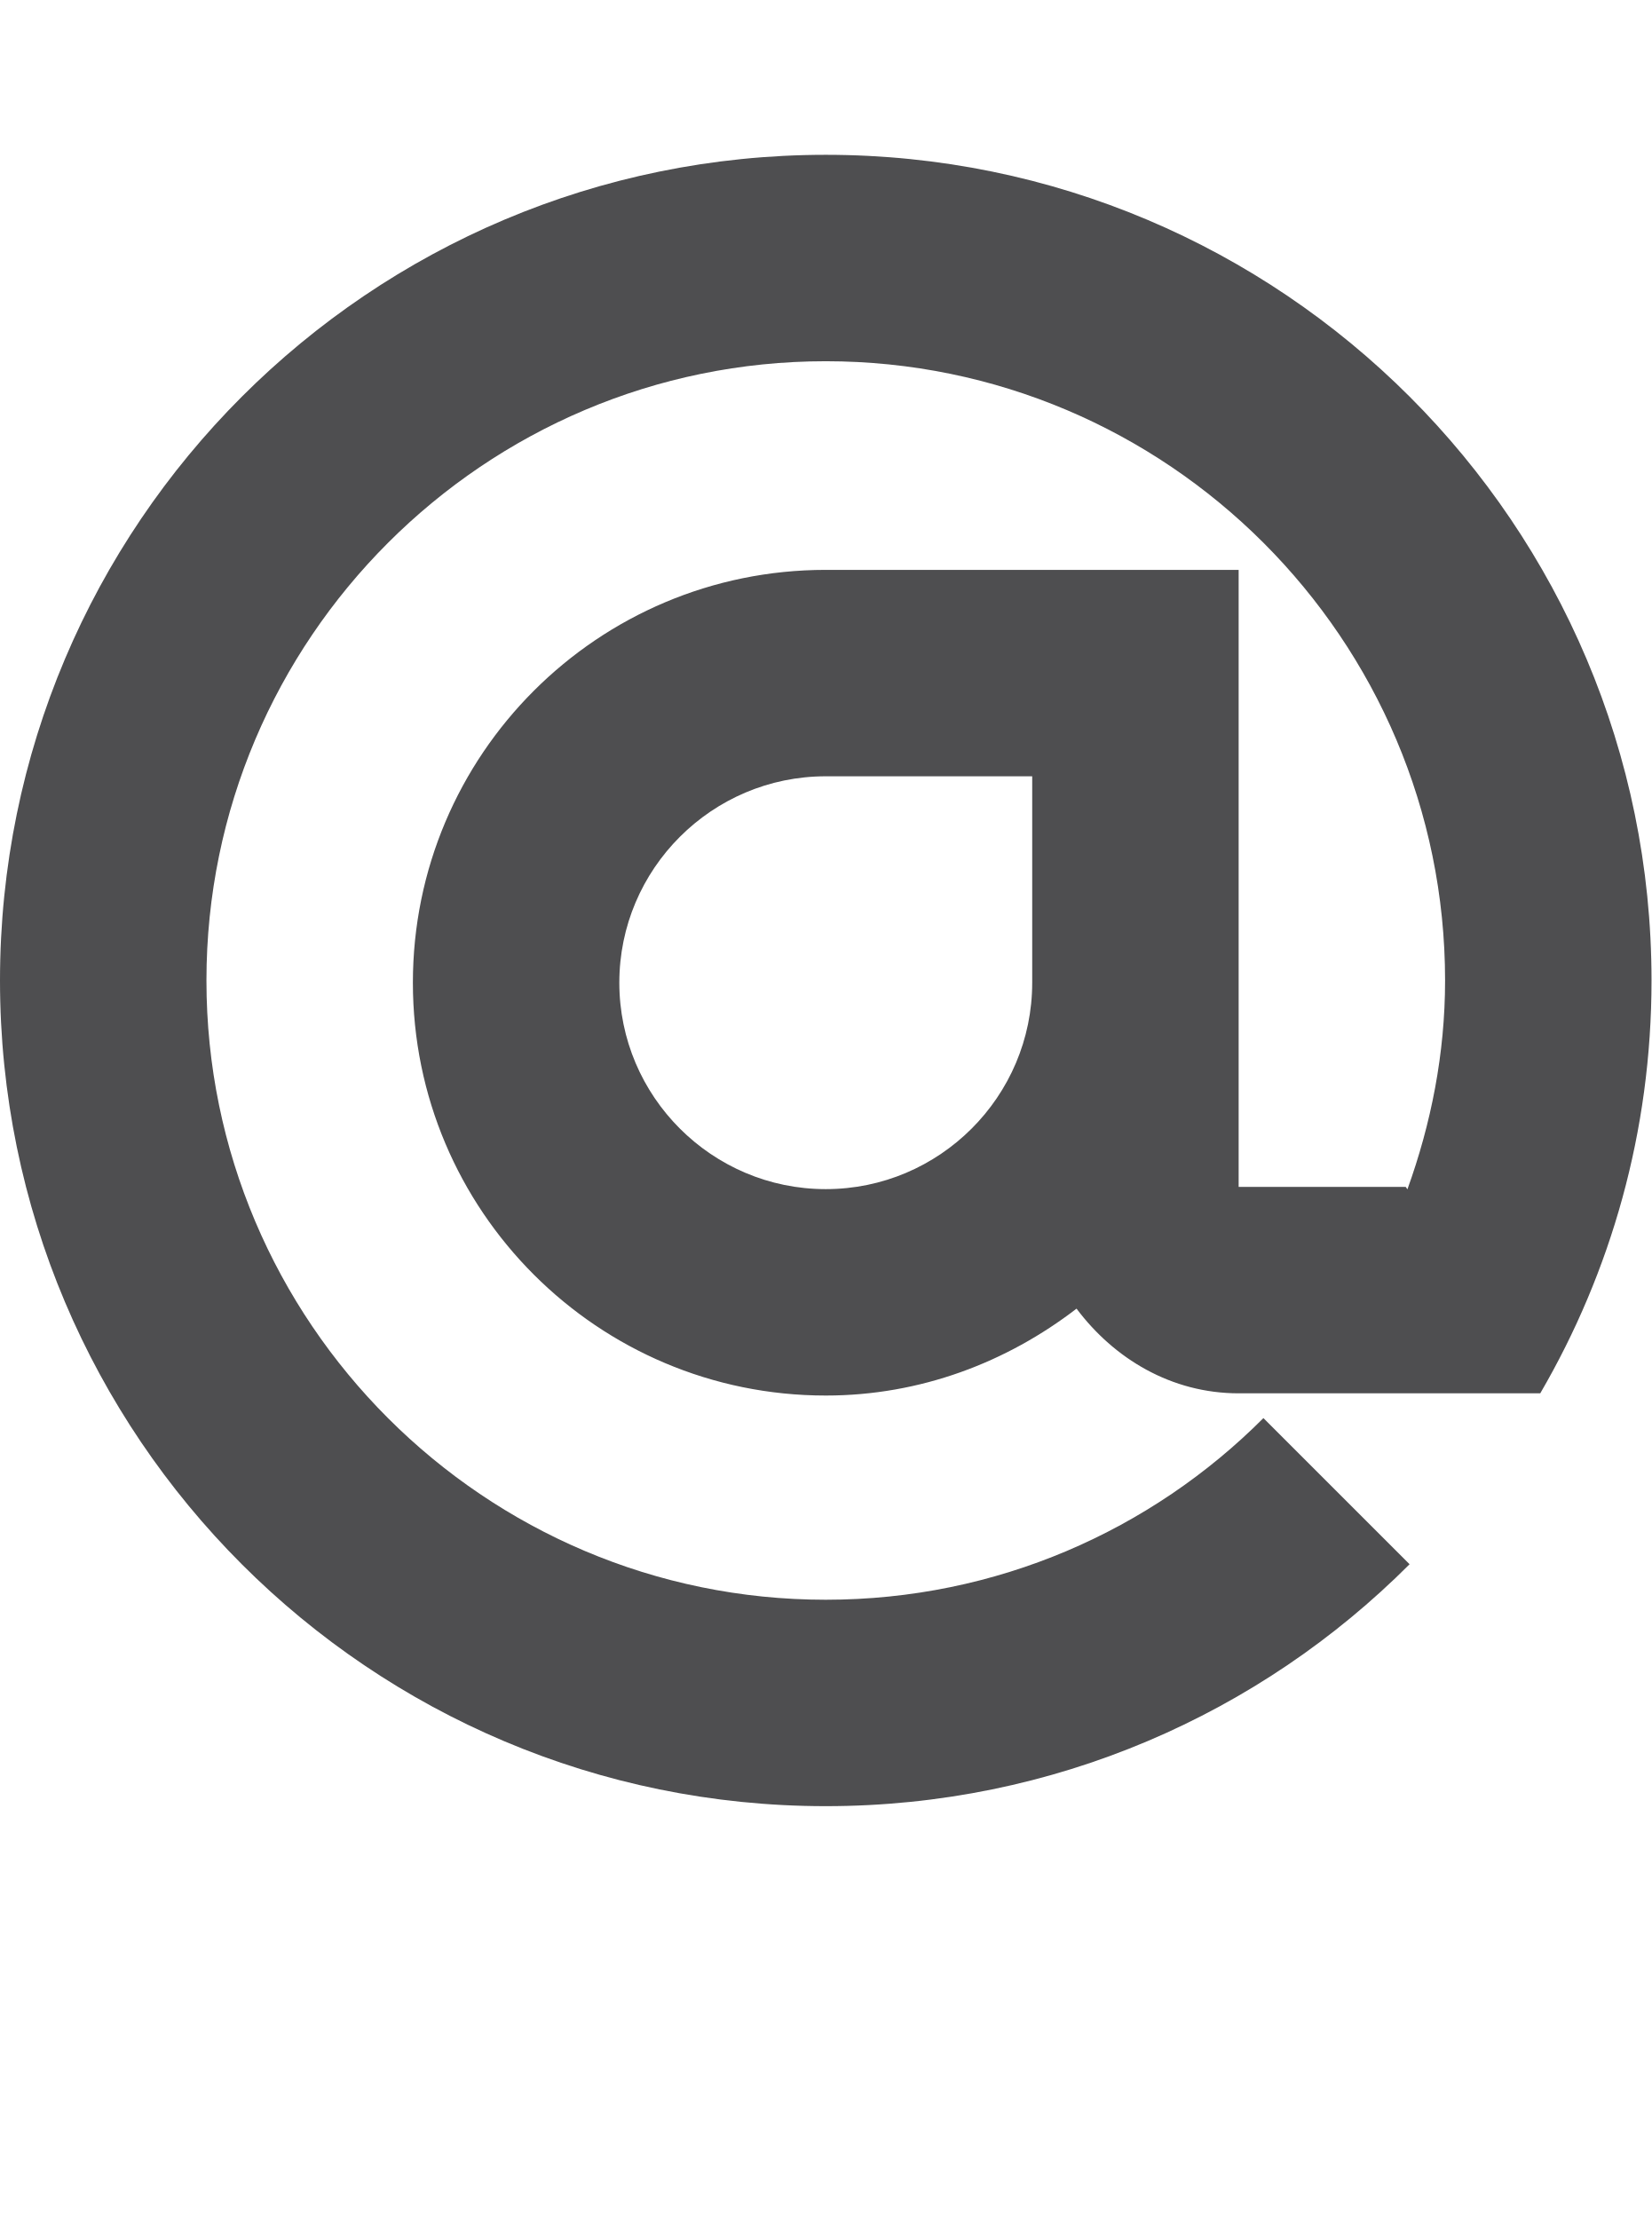
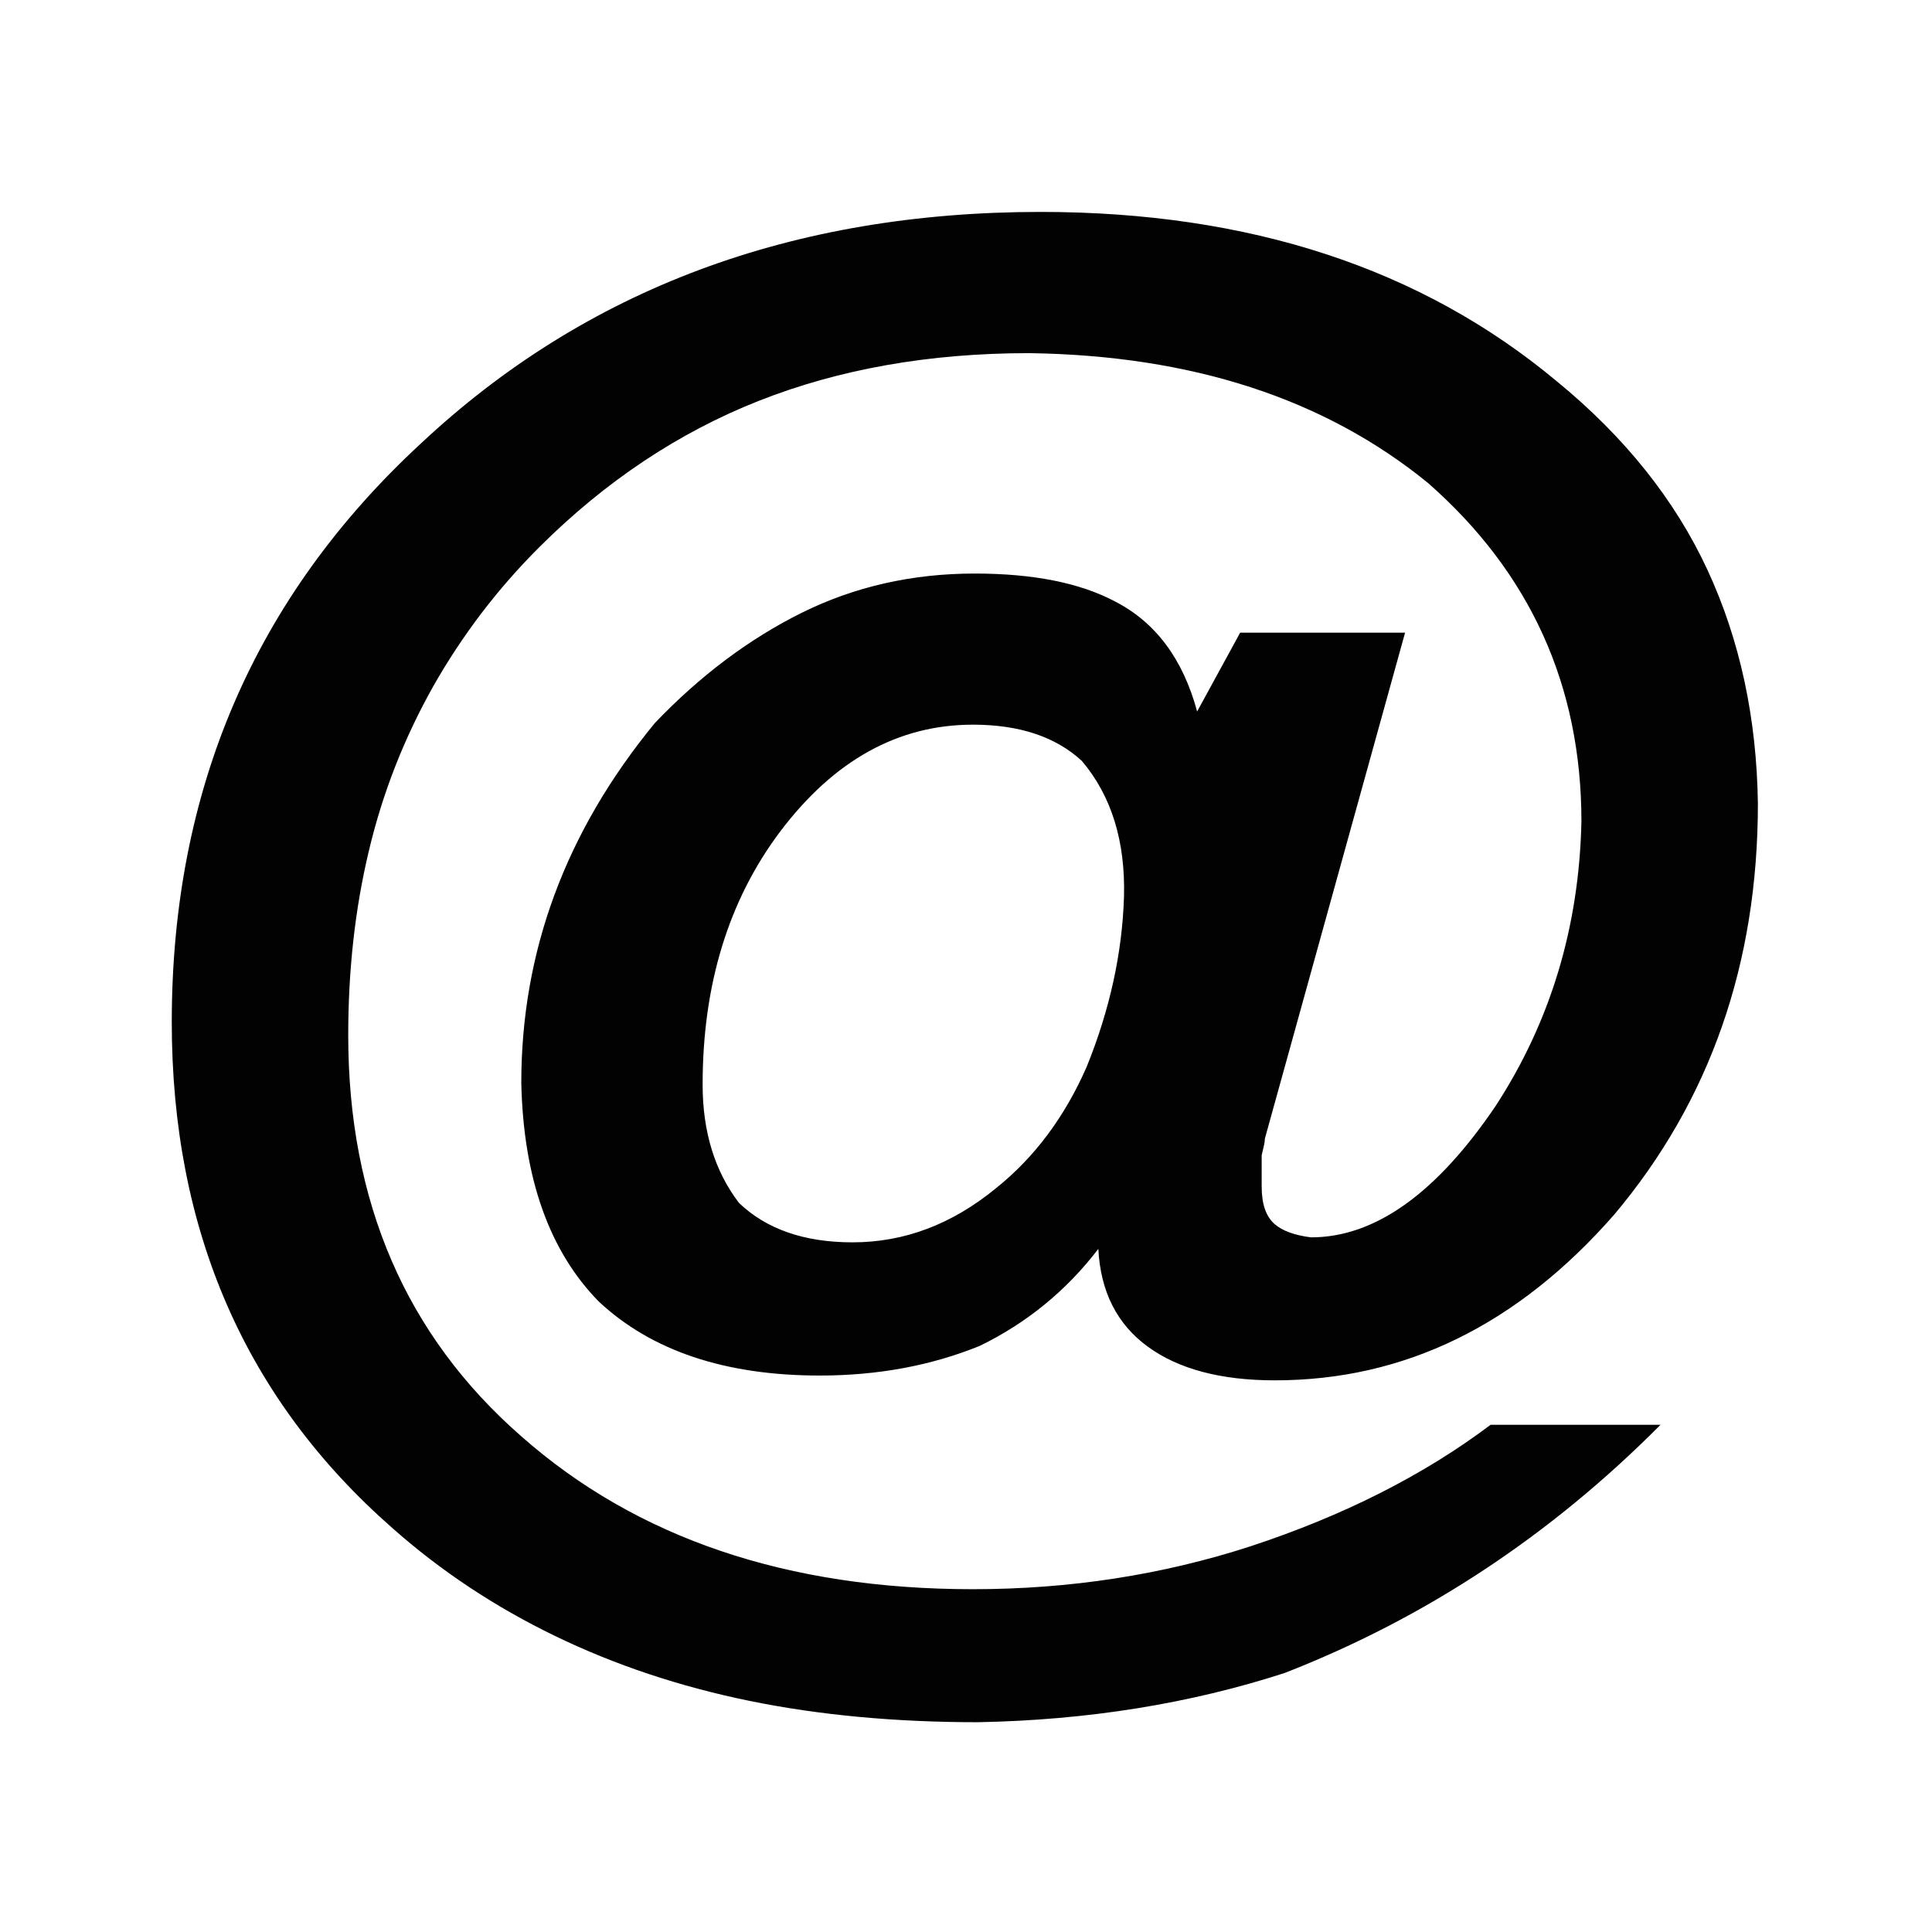
- <svg xmlns="http://www.w3.org/2000/svg" version="1.1" id="Layer_1" x="0px" y="0px" width="32px" height="43px" viewBox="0 0 32 43" style="enable-background:new 0 0 32 43;" xml:space="preserve">
-   <path style="fill:#4E4E50;" d="M29.844,27C31.215,24.645,32,21.922,32,19c0-8.836-7.164-16-16-16S0,10.164,0,19s7.164,16,16,16  c4.418,0,8.418-1.789,11.312-4.688L24.48,27.48C22.309,29.656,19.309,31,16,31C9.383,31,4,25.617,4,19S9.383,7,16,7s12,5.383,12,12  c0,1.422-0.273,2.781-0.73,4.047L27.238,23H24V11.043h-8c-4.418,0-8,3.582-8,8s3.582,8,8,8c1.836,0,3.508-0.645,4.859-1.684  C21.586,26.328,22.695,27,24,27H29.844z M20,17.008v2.035c0,2.207-1.797,4-4,4s-4-1.793-4-4s1.797-4,4-4h4V17.008z" />
+ <svg xmlns="http://www.w3.org/2000/svg" version="1.1" id="Layer_1" x="0px" y="0px" width="1000px" height="1000px" viewBox="0 0 1000 1000" enable-background="new 0 0 1000 1000" xml:space="preserve">
+   <path fill="#020202" d="M562.521,552.04c-11.386,26.043-27.049,47.022-46.99,62.969c-22.708,18.651-47.431,28.024-74.228,28.024  c-24.974,0-44.601-6.794-58.816-20.413c-12.519-16.418-18.809-36.831-18.809-61.207c0-51.613,13.336-95.333,40.133-131  c27.867-36.926,61.145-55.325,99.768-55.325c23.904,0,42.776,6.196,56.363,18.746c15.35,18.085,22.646,41.643,21.828,70.579  C580.826,493.287,574.473,522.507,562.521,552.04L562.521,552.04L562.521,552.04z M594.1,697.037  c15.915,11.606,37.868,17.425,65.735,17.425c67.12,0,125.685-28.622,175.758-85.866c49.568-58.974,74.291-129.898,74.291-212.714  c-0.629-44.19-9.248-84.45-26.043-120.778c-16.795-36.265-42.838-68.943-78.129-97.817  c-70.013-58.407-159.023-87.596-267.095-87.596c-128.579,0-235.518,39.977-320.88,119.961  c-85.866,79.386-128.83,179.186-128.83,299.397c0,107.757,38.058,195.132,114.299,261.969  c25.036,22.174,53.092,40.762,84.104,55.766c30.949,15.002,64.541,26.199,100.648,33.592c36.17,7.391,75.612,11.039,118.199,11.039  c56.929-1.068,109.832-9.625,158.772-25.477c72.781-28.369,137.637-71.178,194.566-128.483h-87.942  c-34.66,26.104-76.241,47.116-124.489,62.968c-45.543,14.752-93.352,22.143-143.487,22.143c-96.119,0-173.995-26.389-233.756-79.135  c-59.696-52.211-89.577-121.376-89.577-207.587c0-33.435,3.46-65.202,10.632-95.239c7.107-30.1,18.242-58.376,33.214-85.11  c15.097-26.641,33.465-50.765,55.104-72.341c34.095-34.001,71.964-59.226,113.481-75.644c41.58-16.419,88.193-24.723,139.964-24.723  c84.23,1.164,153.049,23.559,206.581,67.277c52.841,46.456,79.324,104.863,79.324,175.191  c-1.195,54.444-15.979,103.542-44.412,147.198c-30.697,45.354-62.527,68.001-95.553,68.001c-8.555-1.069-14.783-3.397-18.746-6.794  c-4.592-3.994-6.794-10.442-6.794-19.563v-16.104c0.504-2.328,0.944-3.995,1.195-5.158c0.252-1.164,0.44-2.233,0.44-3.397  l72.593-261.969h-85.362l-22.269,40.794c-7.359-27.206-21.514-46.204-42.587-56.992c-18.18-9.624-42.398-14.405-72.529-14.405  c-32.459,0-62.276,6.794-89.703,20.382c-27.301,13.618-52.589,32.616-75.864,56.991c-46.172,56.175-69.133,118.23-69.133,186.263  c1.069,49.35,14.531,87.093,40.071,113.136c27.301,25.57,65.484,38.341,114.425,38.341c30.068,0,57.747-5.158,82.783-15.35  c24.407-11.857,44.852-28.622,61.396-50.198C569.629,668.572,578.185,685.431,594.1,697.037L594.1,697.037z" />
</svg>
